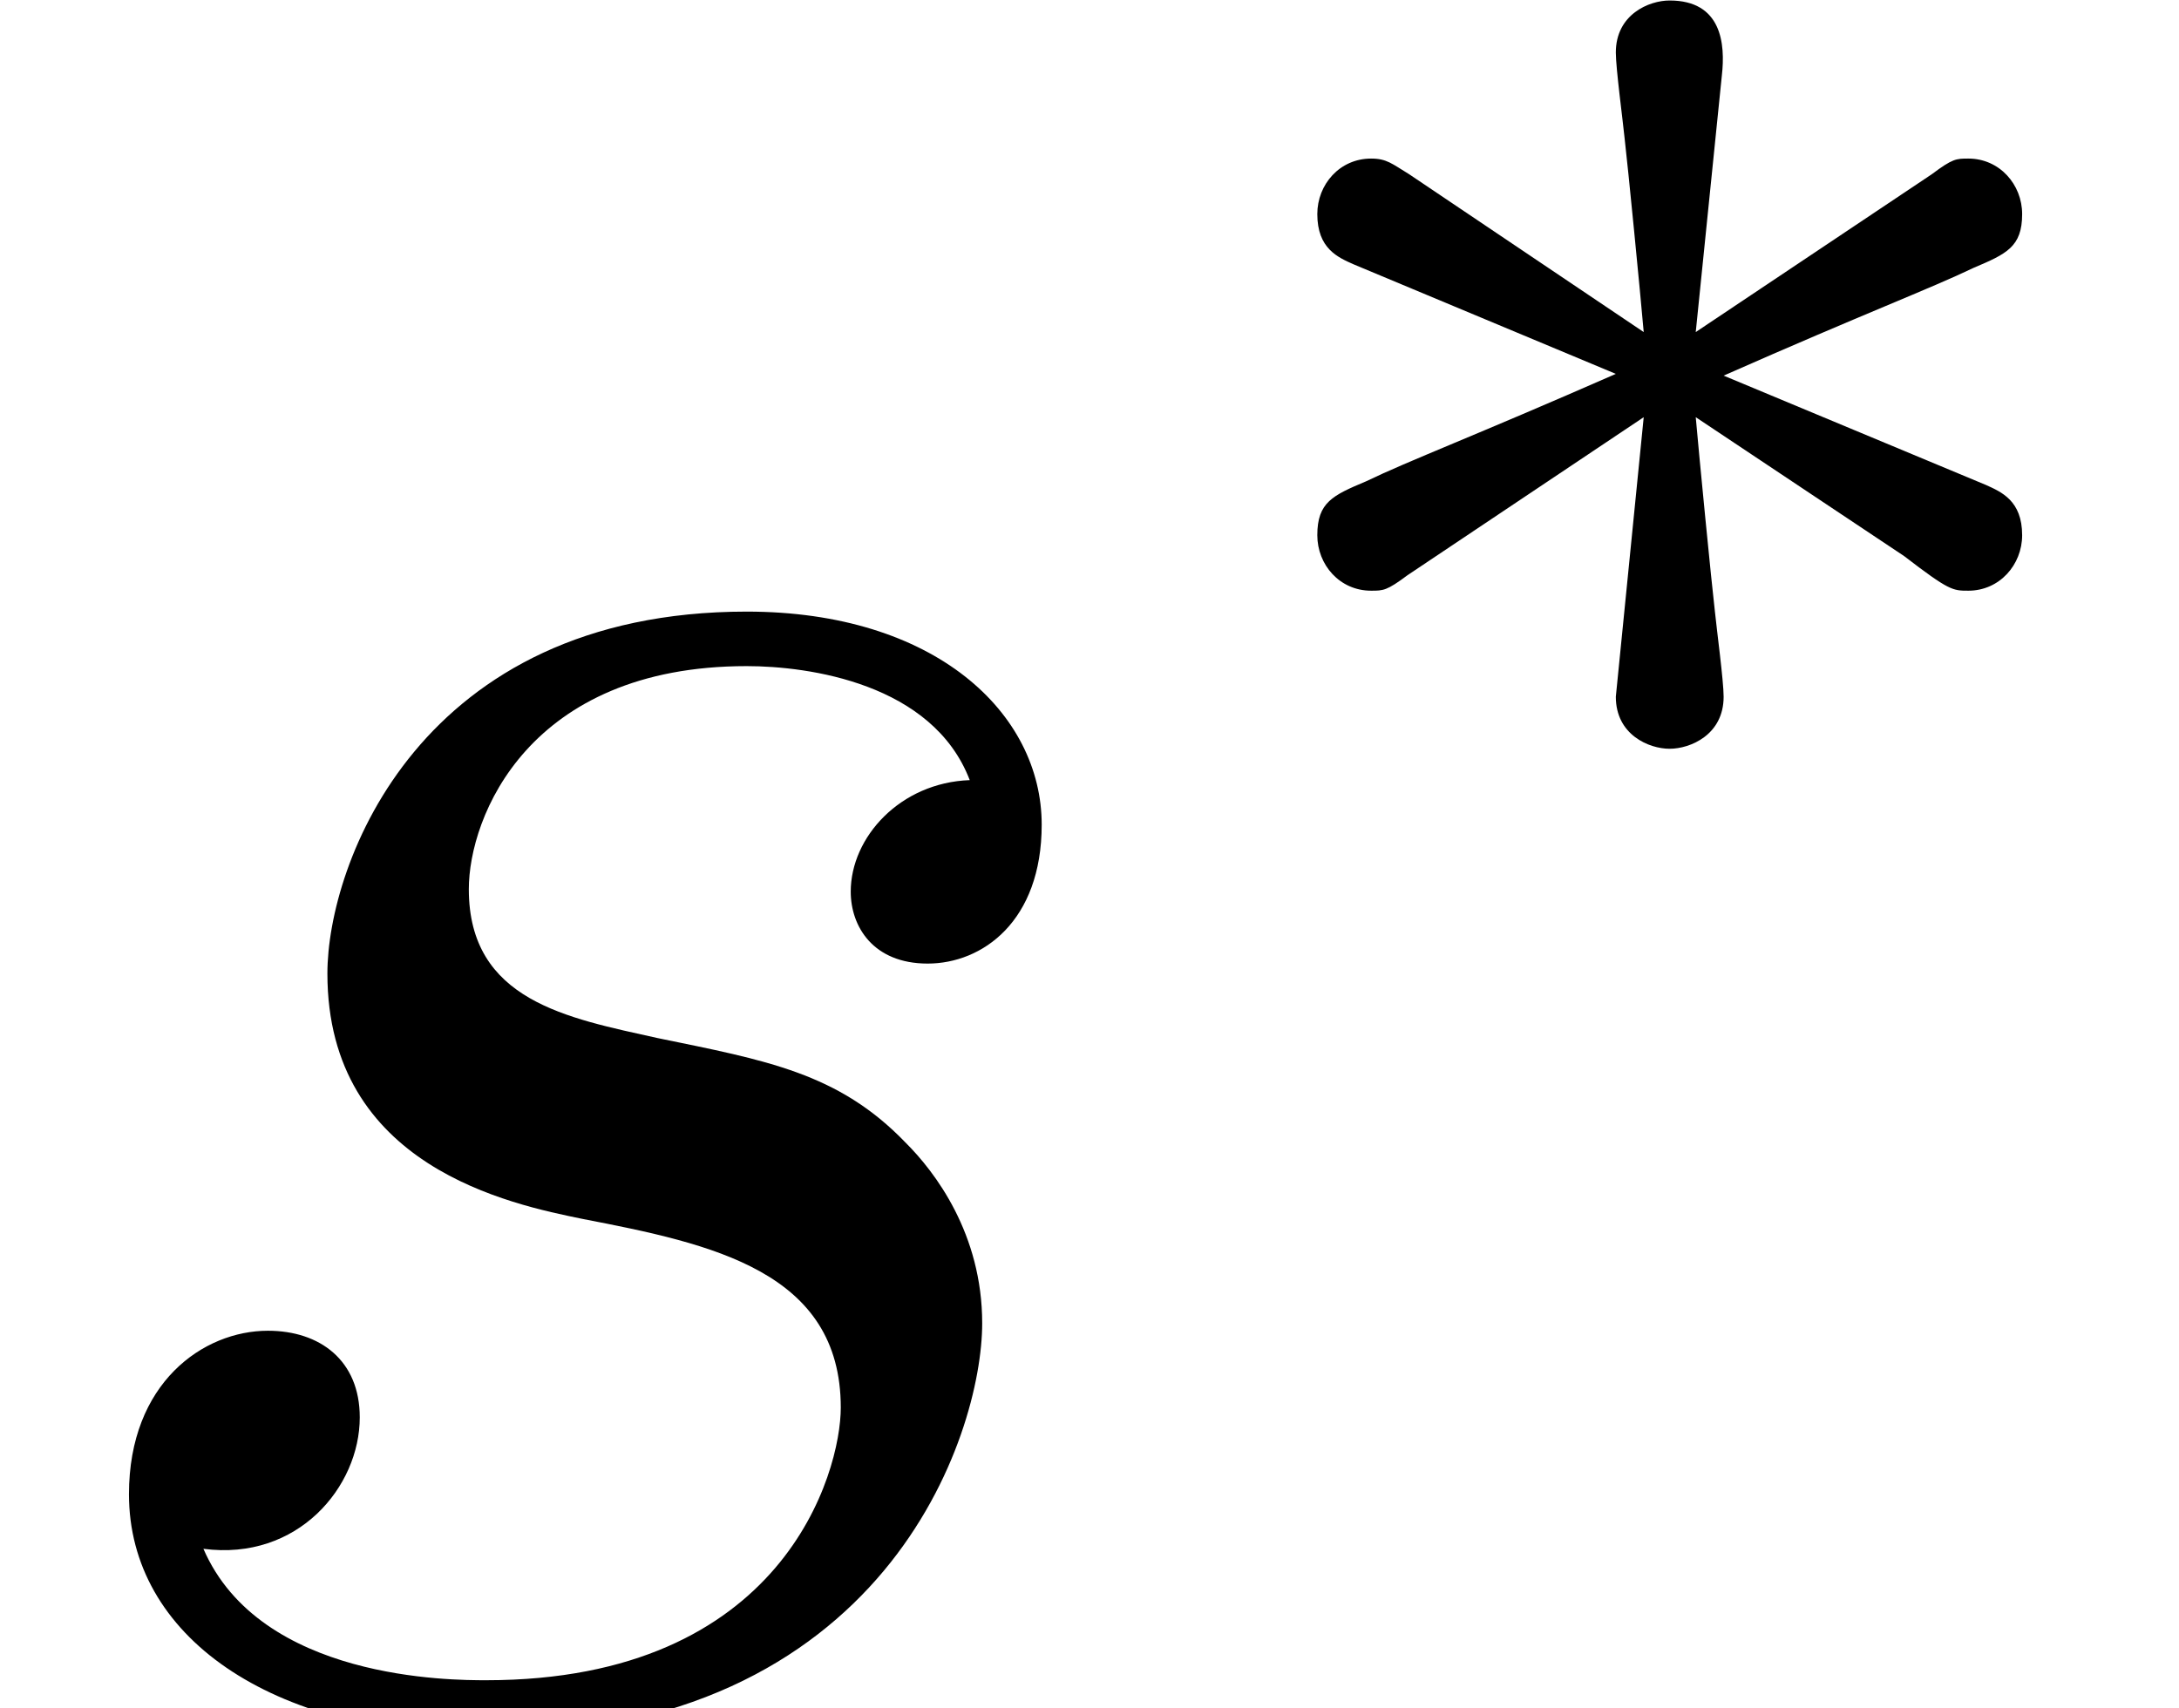
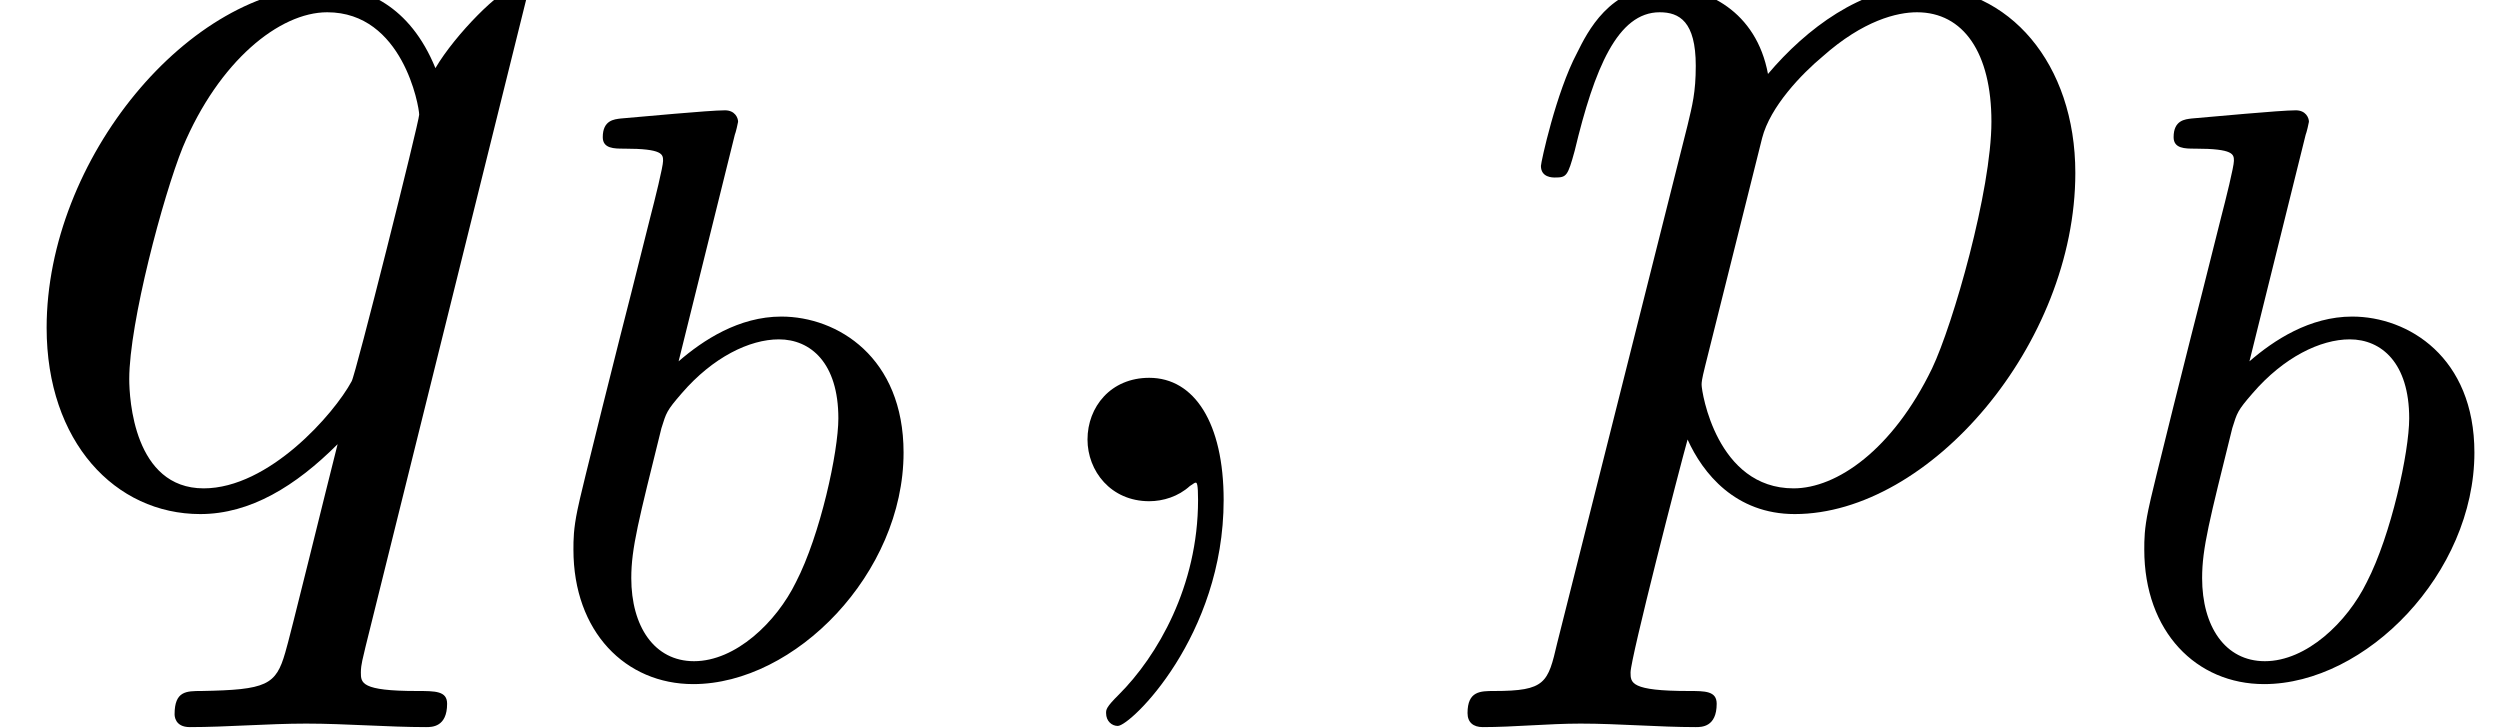
- <svg xmlns="http://www.w3.org/2000/svg" xmlns:xlink="http://www.w3.org/1999/xlink" version="1.1" width="8.752pt" height="6.86pt" viewBox="-72 -72 8.752 6.86">
+ <svg xmlns="http://www.w3.org/2000/svg" xmlns:xlink="http://www.w3.org/1999/xlink" version="1.1" width="21.393pt" height="6.227pt" viewBox="-72 -72 21.393 6.227">
  <defs>
-     <path id="g0-3" d="M2.253-1.736C2.824-1.988 3.082-2.085 3.257-2.169C3.389-2.225 3.452-2.253 3.452-2.385C3.452-2.504 3.361-2.608 3.236-2.608C3.187-2.608 3.173-2.608 3.089-2.545L2.141-1.911L2.246-2.943C2.26-3.068 2.246-3.243 2.036-3.243C1.953-3.243 1.82-3.187 1.82-3.034C1.82-2.971 1.848-2.762 1.855-2.692C1.869-2.573 1.918-2.071 1.932-1.911L.99-2.545C.921-2.587 .9-2.608 .837-2.608C.711-2.608 .621-2.504 .621-2.385C.621-2.246 .704-2.211 .767-2.183L1.82-1.743C1.248-1.492 .99-1.395 .816-1.311C.683-1.255 .621-1.227 .621-1.095C.621-.976 .711-.872 .837-.872C.886-.872 .9-.872 .983-.934L1.932-1.569L1.82-.446C1.82-.293 1.953-.237 2.036-.237S2.253-.293 2.253-.446C2.253-.509 2.225-.718 2.218-.788C2.204-.907 2.155-1.409 2.141-1.569L2.978-1.011C3.159-.872 3.173-.872 3.236-.872C3.361-.872 3.452-.976 3.452-1.095C3.452-1.234 3.368-1.269 3.306-1.297L2.253-1.736Z" />
-     <path id="g1-115" d="M3.895-3.726C3.616-3.716 3.417-3.497 3.417-3.278C3.417-3.138 3.507-2.989 3.726-2.989S4.184-3.158 4.184-3.547C4.184-3.995 3.756-4.403 2.999-4.403C1.684-4.403 1.315-3.387 1.315-2.949C1.315-2.172 2.052-2.022 2.341-1.963C2.859-1.863 3.377-1.753 3.377-1.205C3.377-.946 3.148-.11 1.953-.11C1.813-.11 1.046-.11 .817-.638C1.196-.588 1.445-.887 1.445-1.166C1.445-1.395 1.285-1.514 1.076-1.514C.817-1.514 .518-1.305 .518-.857C.518-.289 1.086 .11 1.943 .11C3.557 .11 3.945-1.096 3.945-1.544C3.945-1.903 3.756-2.152 3.636-2.271C3.367-2.55 3.078-2.6 2.64-2.69C2.281-2.77 1.883-2.839 1.883-3.288C1.883-3.577 2.122-4.184 2.999-4.184C3.248-4.184 3.746-4.115 3.895-3.726Z" />
+     <path id="g0-59" d="M2.022-.01C2.022-.667 1.773-1.056 1.385-1.056C1.056-1.056 .857-.807 .857-.528C.857-.259 1.056 0 1.385 0C1.504 0 1.634-.04 1.733-.13C1.763-.149 1.773-.159 1.783-.159S1.803-.149 1.803-.01C1.803 .727 1.455 1.325 1.126 1.654C1.016 1.763 1.016 1.783 1.016 1.813C1.016 1.883 1.066 1.923 1.116 1.923C1.225 1.923 2.022 1.156 2.022-.01Z" />
+     <path id="g0-112" d="M.448 1.215C.369 1.554 .349 1.624-.09 1.624C-.209 1.624-.319 1.624-.319 1.813C-.319 1.893-.269 1.933-.189 1.933C.08 1.933 .369 1.903 .648 1.903C.976 1.903 1.315 1.933 1.634 1.933C1.684 1.933 1.813 1.933 1.813 1.733C1.813 1.624 1.714 1.624 1.574 1.624C1.076 1.624 1.076 1.554 1.076 1.465C1.076 1.345 1.494-.279 1.564-.528C1.694-.239 1.973 .11 2.481 .11C3.636 .11 4.882-1.345 4.882-2.809C4.882-3.746 4.314-4.403 3.557-4.403C3.059-4.403 2.58-4.045 2.252-3.656C2.152-4.194 1.724-4.403 1.355-4.403C.897-4.403 .707-4.015 .618-3.836C.438-3.497 .309-2.899 .309-2.869C.309-2.77 .408-2.77 .428-2.77C.528-2.77 .538-2.78 .598-2.999C.767-3.706 .966-4.184 1.325-4.184C1.494-4.184 1.634-4.105 1.634-3.726C1.634-3.497 1.604-3.387 1.564-3.218L.448 1.215ZM2.202-3.108C2.271-3.377 2.54-3.656 2.72-3.806C3.068-4.115 3.357-4.184 3.527-4.184C3.925-4.184 4.164-3.836 4.164-3.248S3.836-1.514 3.656-1.136C3.318-.438 2.839-.11 2.471-.11C1.813-.11 1.684-.936 1.684-.996C1.684-1.016 1.684-1.036 1.714-1.156L2.202-3.108Z" />
+     <path id="g0-113" d="M4.503-4.294C4.503-4.334 4.473-4.394 4.403-4.394C4.294-4.394 3.895-3.995 3.726-3.706C3.507-4.244 3.118-4.403 2.8-4.403C1.624-4.403 .399-2.929 .399-1.484C.399-.508 .986 .11 1.714 .11C2.142 .11 2.531-.13 2.889-.488C2.8-.139 2.471 1.205 2.441 1.295C2.361 1.574 2.281 1.614 1.724 1.624C1.594 1.624 1.494 1.624 1.494 1.823C1.494 1.833 1.494 1.933 1.624 1.933C1.943 1.933 2.291 1.903 2.62 1.903C2.959 1.903 3.318 1.933 3.646 1.933C3.696 1.933 3.826 1.933 3.826 1.733C3.826 1.624 3.726 1.624 3.567 1.624C3.088 1.624 3.088 1.554 3.088 1.465C3.088 1.395 3.108 1.335 3.128 1.245L4.503-4.294ZM1.743-.11C1.146-.11 1.106-.877 1.106-1.046C1.106-1.524 1.395-2.61 1.564-3.029C1.873-3.766 2.391-4.184 2.8-4.184C3.447-4.184 3.587-3.377 3.587-3.308C3.587-3.248 3.039-1.066 3.009-1.026C2.859-.747 2.301-.11 1.743-.11Z" />
+     <path id="g1-98" d="M1.841-4.631C1.848-4.645 1.869-4.735 1.869-4.742C1.869-4.777 1.841-4.84 1.757-4.84C1.618-4.84 1.039-4.784 .865-4.77C.809-4.763 .711-4.756 .711-4.61C.711-4.512 .809-4.512 .893-4.512C1.227-4.512 1.227-4.463 1.227-4.407C1.227-4.359 1.158-4.08 1.116-3.919L.955-3.278C.893-3.041 .509-1.513 .495-1.423C.46-1.255 .46-1.165 .46-1.081C.46-.377 .907 .07 1.485 .07C2.357 .07 3.285-.879 3.285-1.911C3.285-2.727 2.72-3.075 2.239-3.075C1.876-3.075 1.569-2.873 1.36-2.692L1.841-4.631ZM1.492-.126C1.151-.126 .955-.425 .955-.837C.955-1.095 1.018-1.332 1.213-2.12C1.255-2.253 1.255-2.267 1.388-2.42C1.653-2.727 1.967-2.88 2.218-2.88C2.49-2.88 2.727-2.678 2.727-2.204C2.727-1.918 2.573-1.206 2.364-.802C2.197-.46 1.848-.126 1.492-.126Z" />
  </defs>
  <g id="page1">
-     <use x="-72" y="-65.14" xlink:href="#g1-115" />
-     <use x="-67.33" y="-68.755" xlink:href="#g0-3" />
+     <use x="-72" y="-67.711" xlink:href="#g0-113" />
+     <use x="-67.553" y="-66.216" xlink:href="#g1-98" />
+     <use x="-63.551" y="-67.711" xlink:href="#g0-59" />
+     <use x="-59.123" y="-67.711" xlink:href="#g0-112" />
+     <use x="-54.111" y="-66.216" xlink:href="#g1-98" />
  </g>
</svg>
